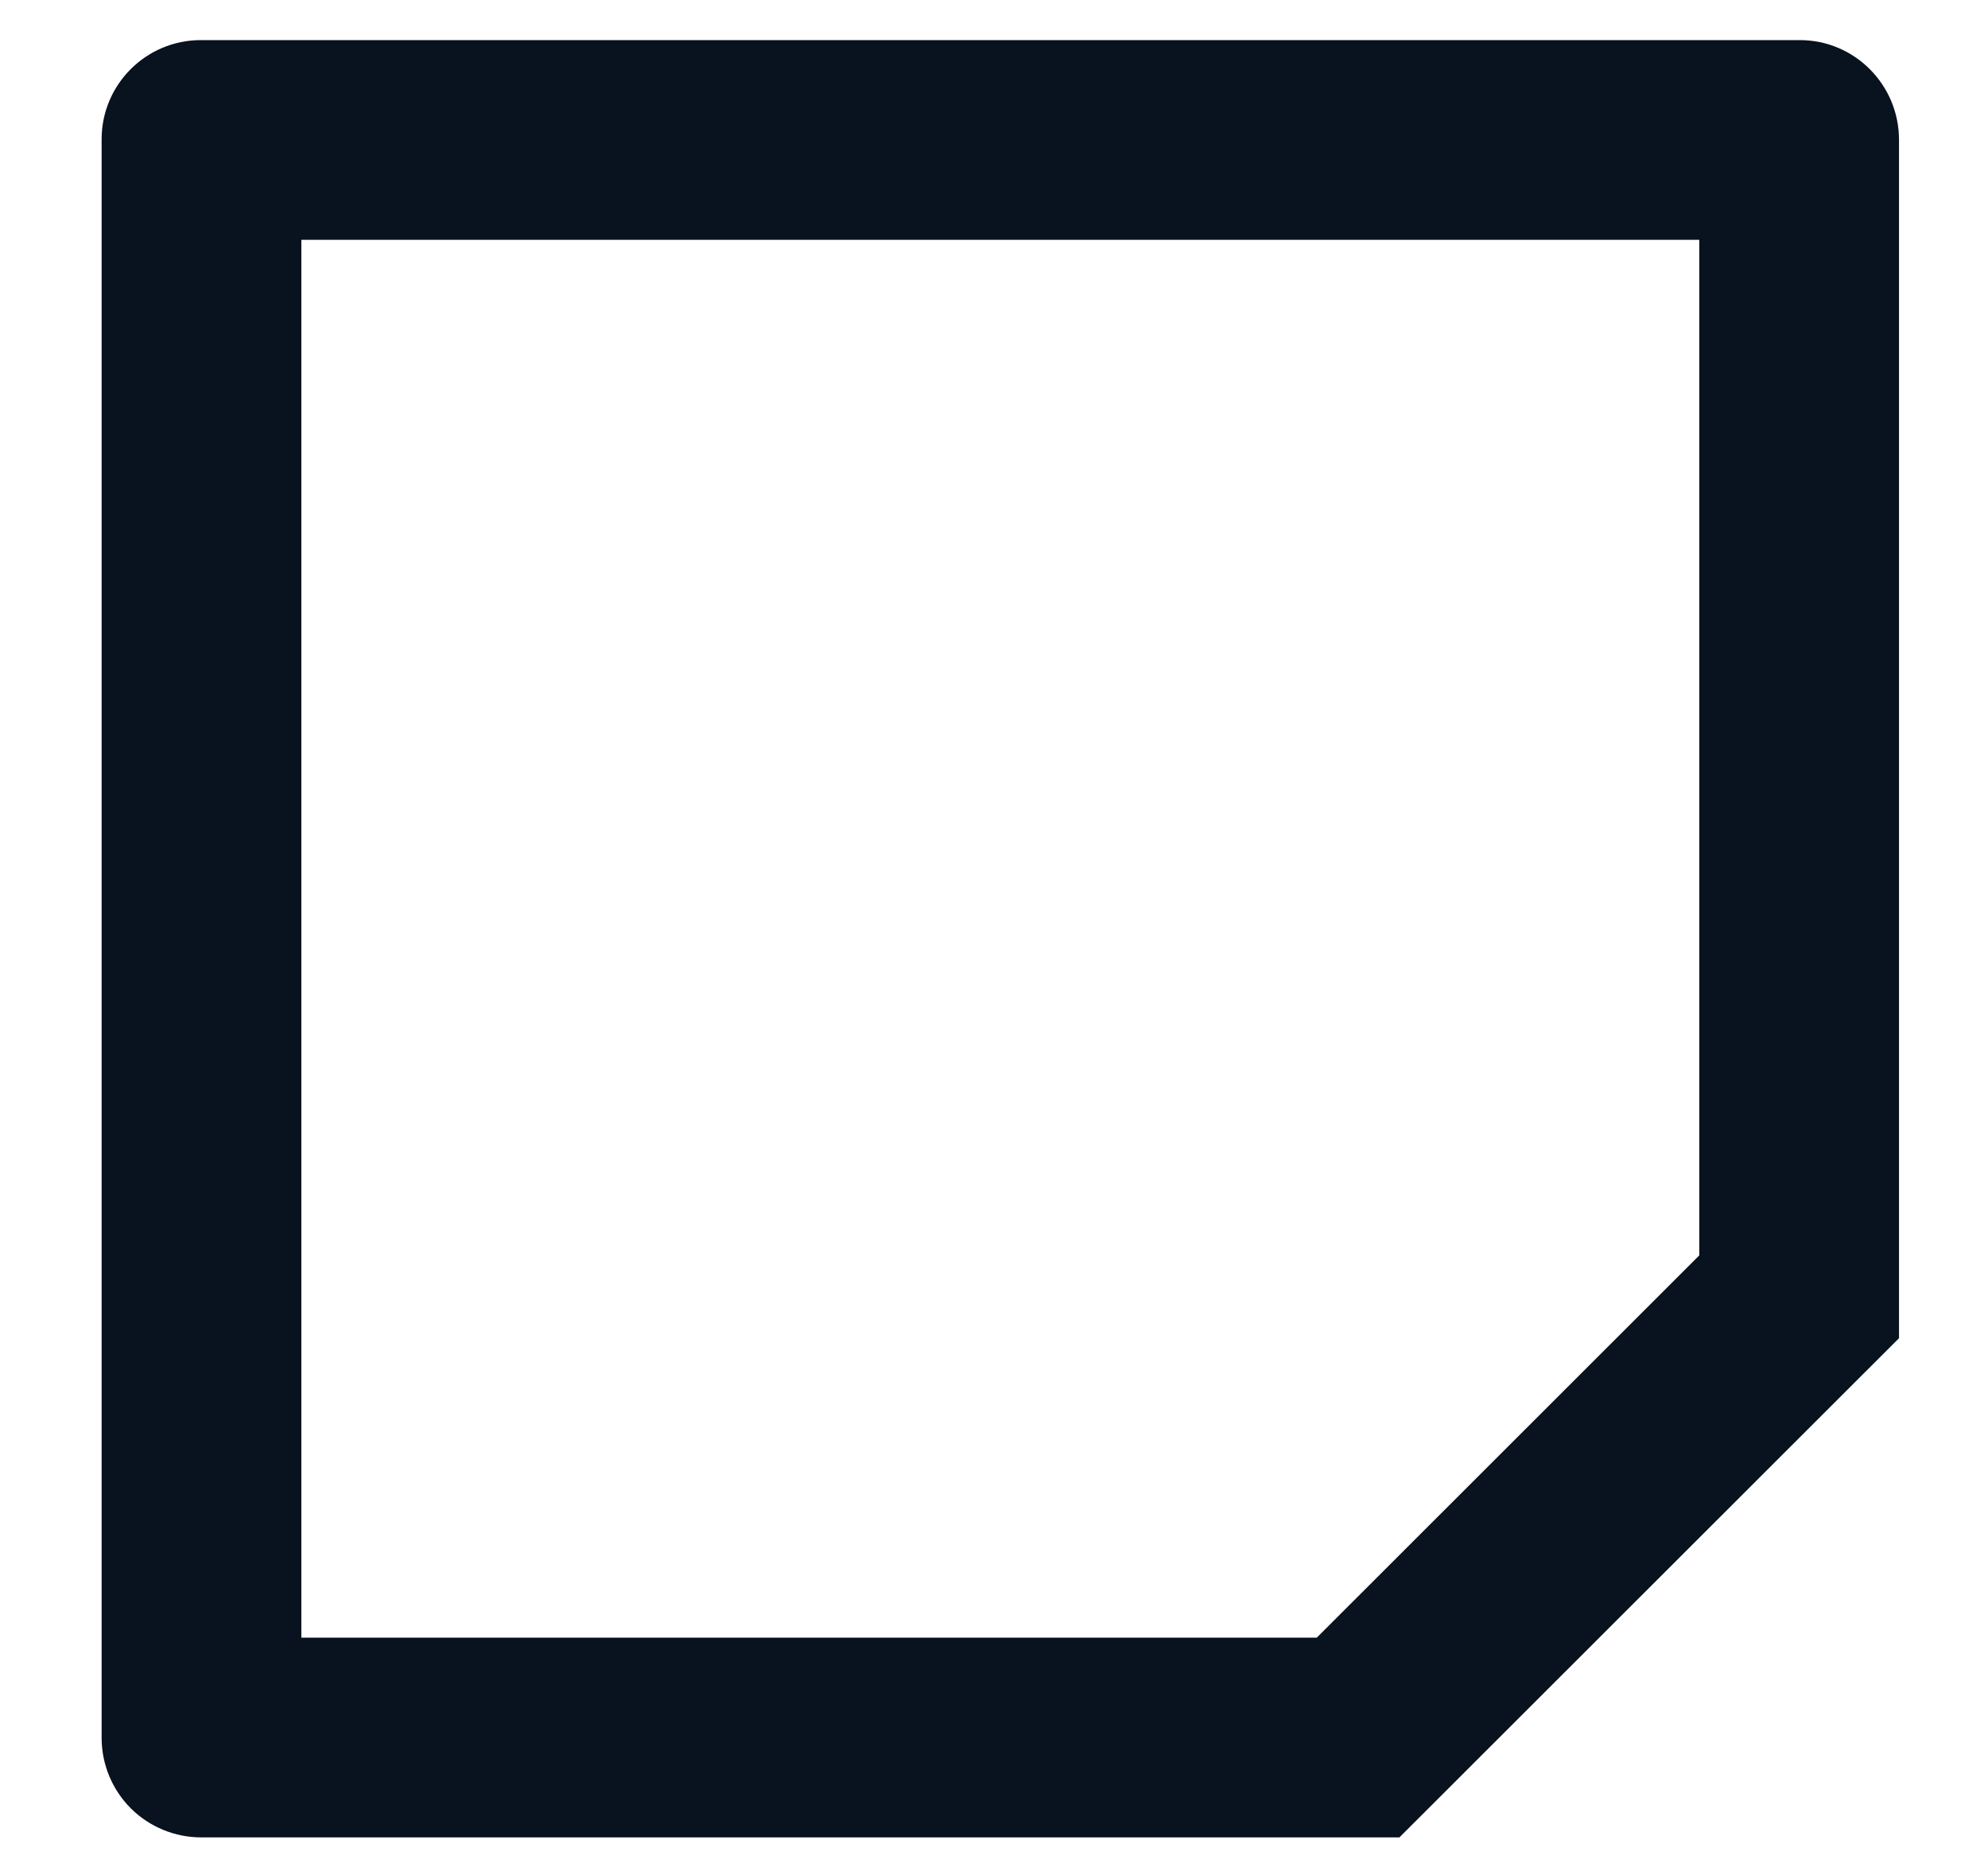
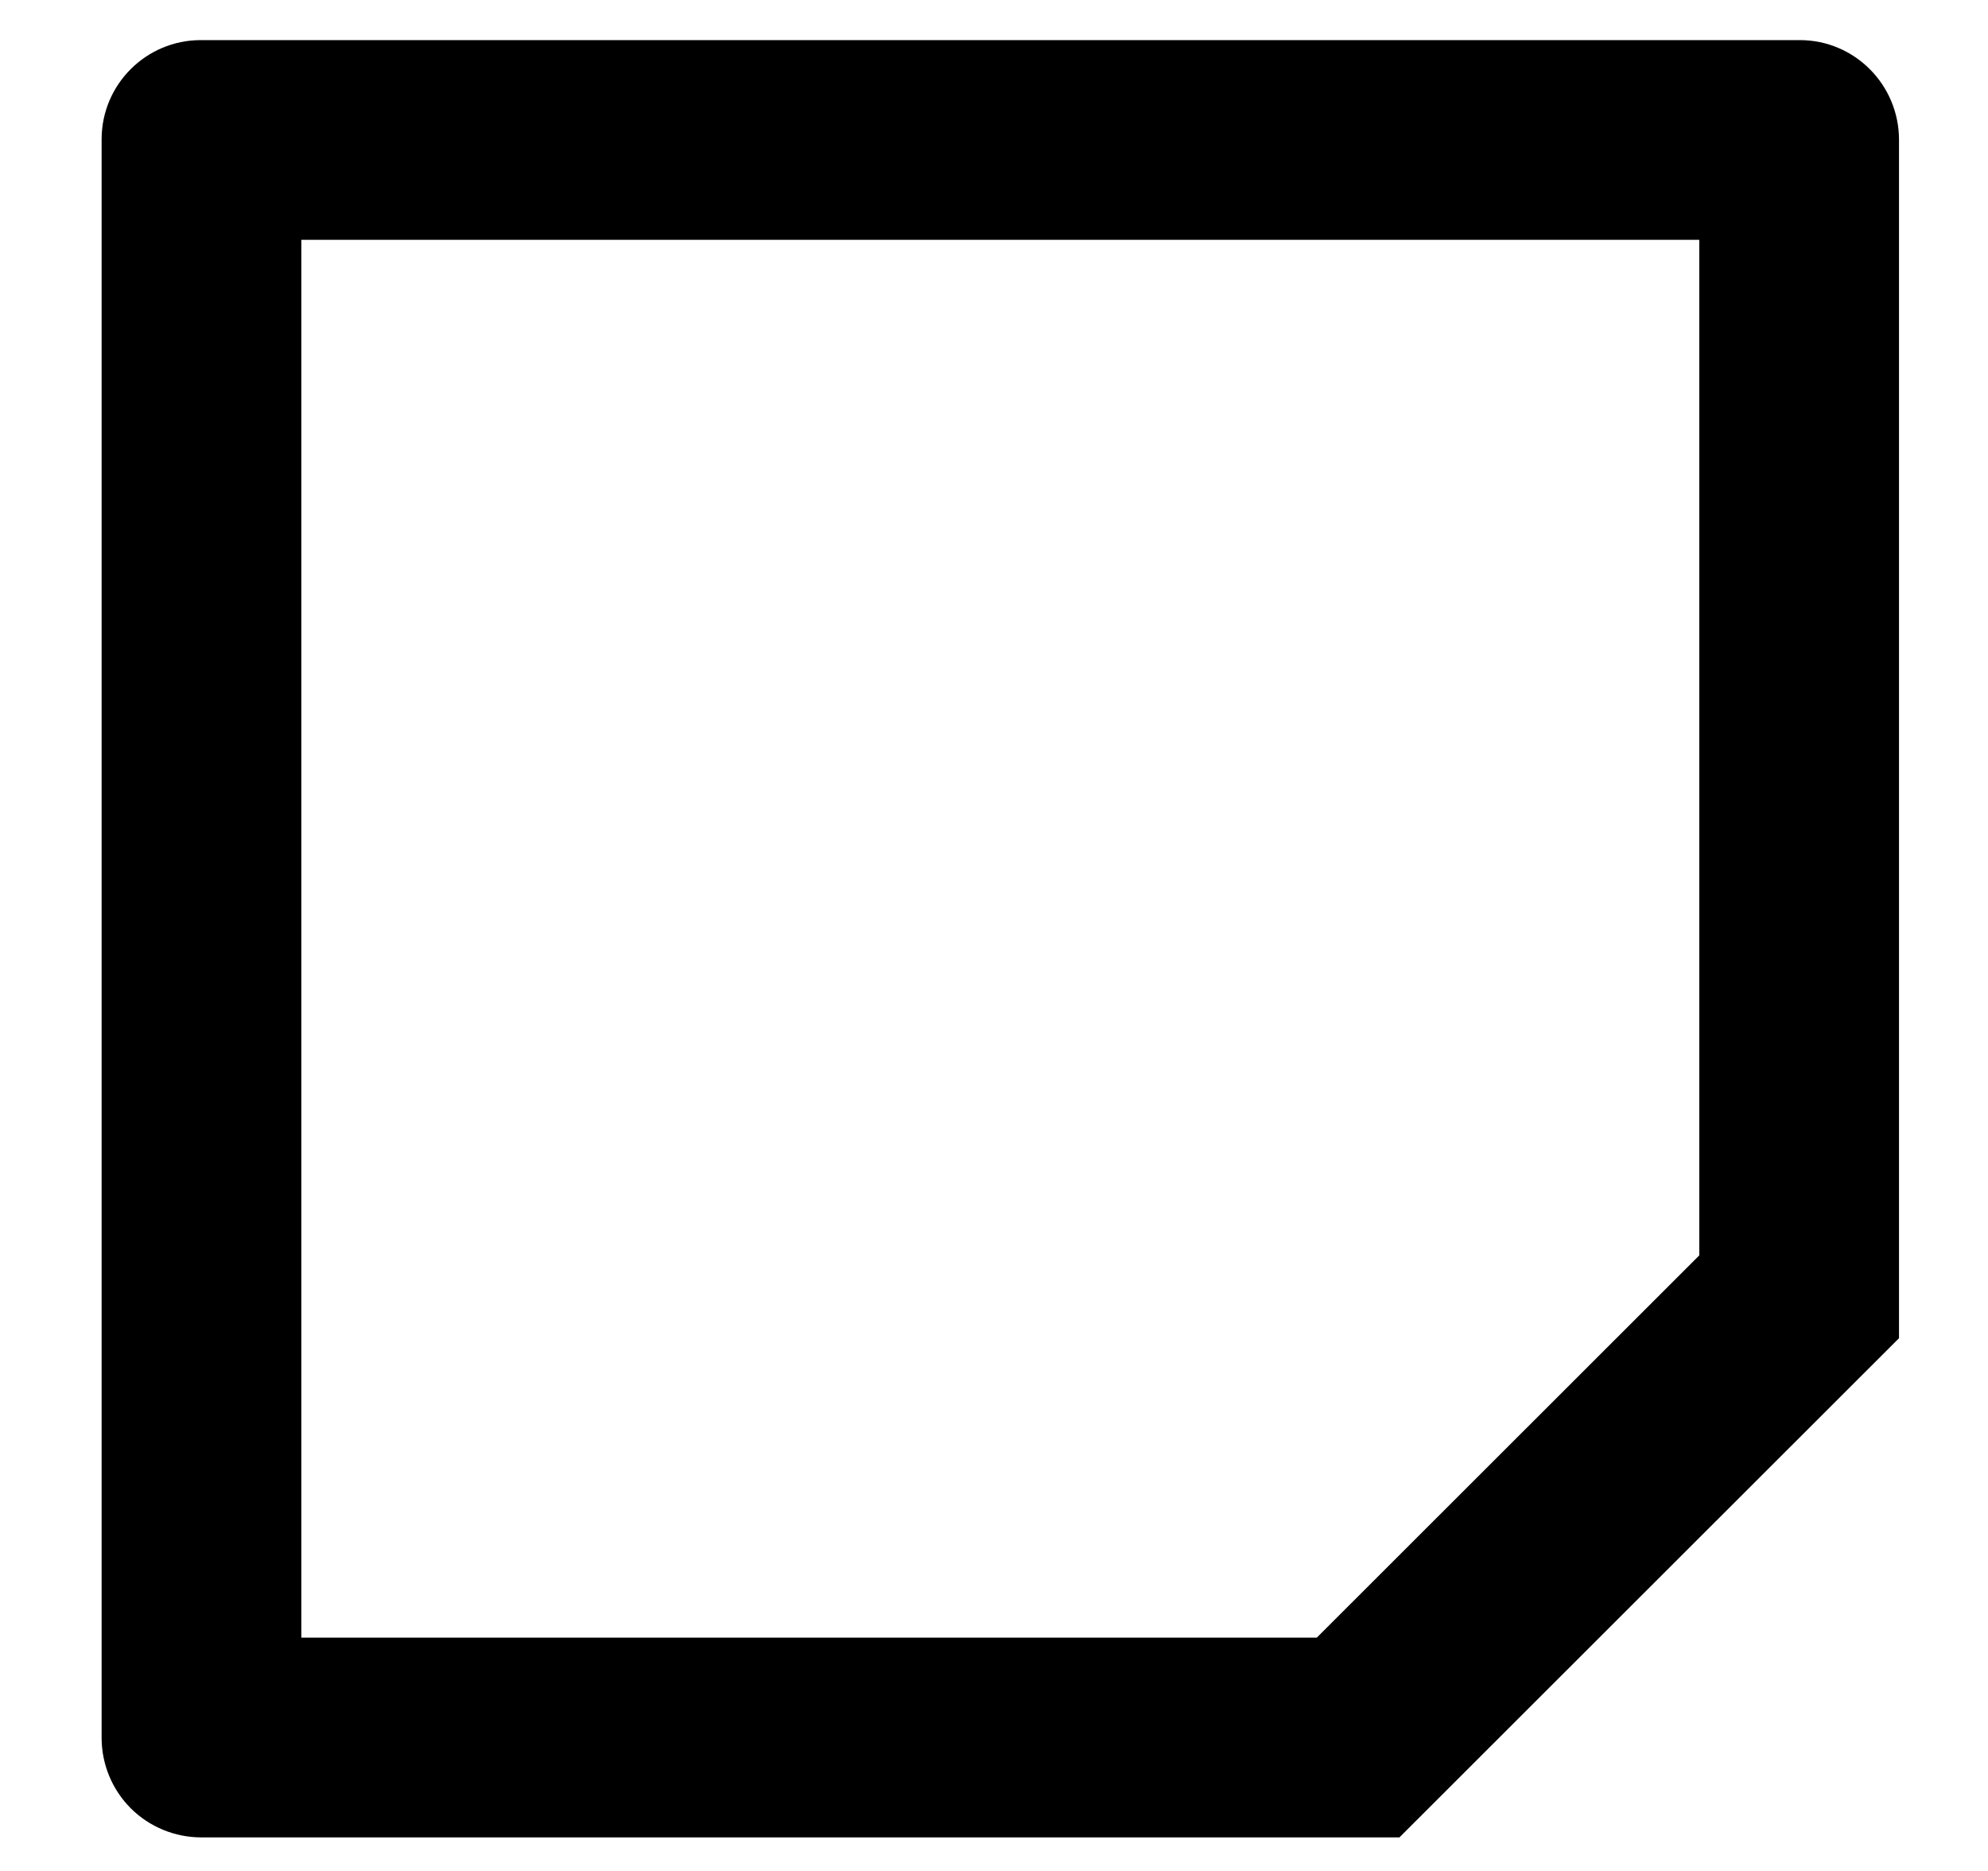
<svg xmlns="http://www.w3.org/2000/svg" width="17" height="16" viewBox="0 0 17 16" fill="none">
-   <path d="M1.721 15.713C1.496 15.713 1.279 15.624 1.119 15.465C0.96 15.306 0.87 15.091 0.869 14.865V1.191C0.869 0.723 1.249 0.343 1.717 0.343H15.391C15.859 0.343 16.239 0.725 16.239 1.196V11.444L11.967 15.713H1.721ZM2.577 14.005H11.26L14.531 10.736V2.051H2.577V14.005Z" fill="#09121F" />
+   <path d="M1.721 15.713C1.496 15.713 1.279 15.624 1.119 15.465C0.96 15.306 0.87 15.091 0.869 14.865V1.191C0.869 0.723 1.249 0.343 1.717 0.343H15.391C15.859 0.343 16.239 0.725 16.239 1.196V11.444L11.967 15.713H1.721ZM2.577 14.005H11.26L14.531 10.736V2.051H2.577V14.005Z" fill="#000000" />
</svg>
